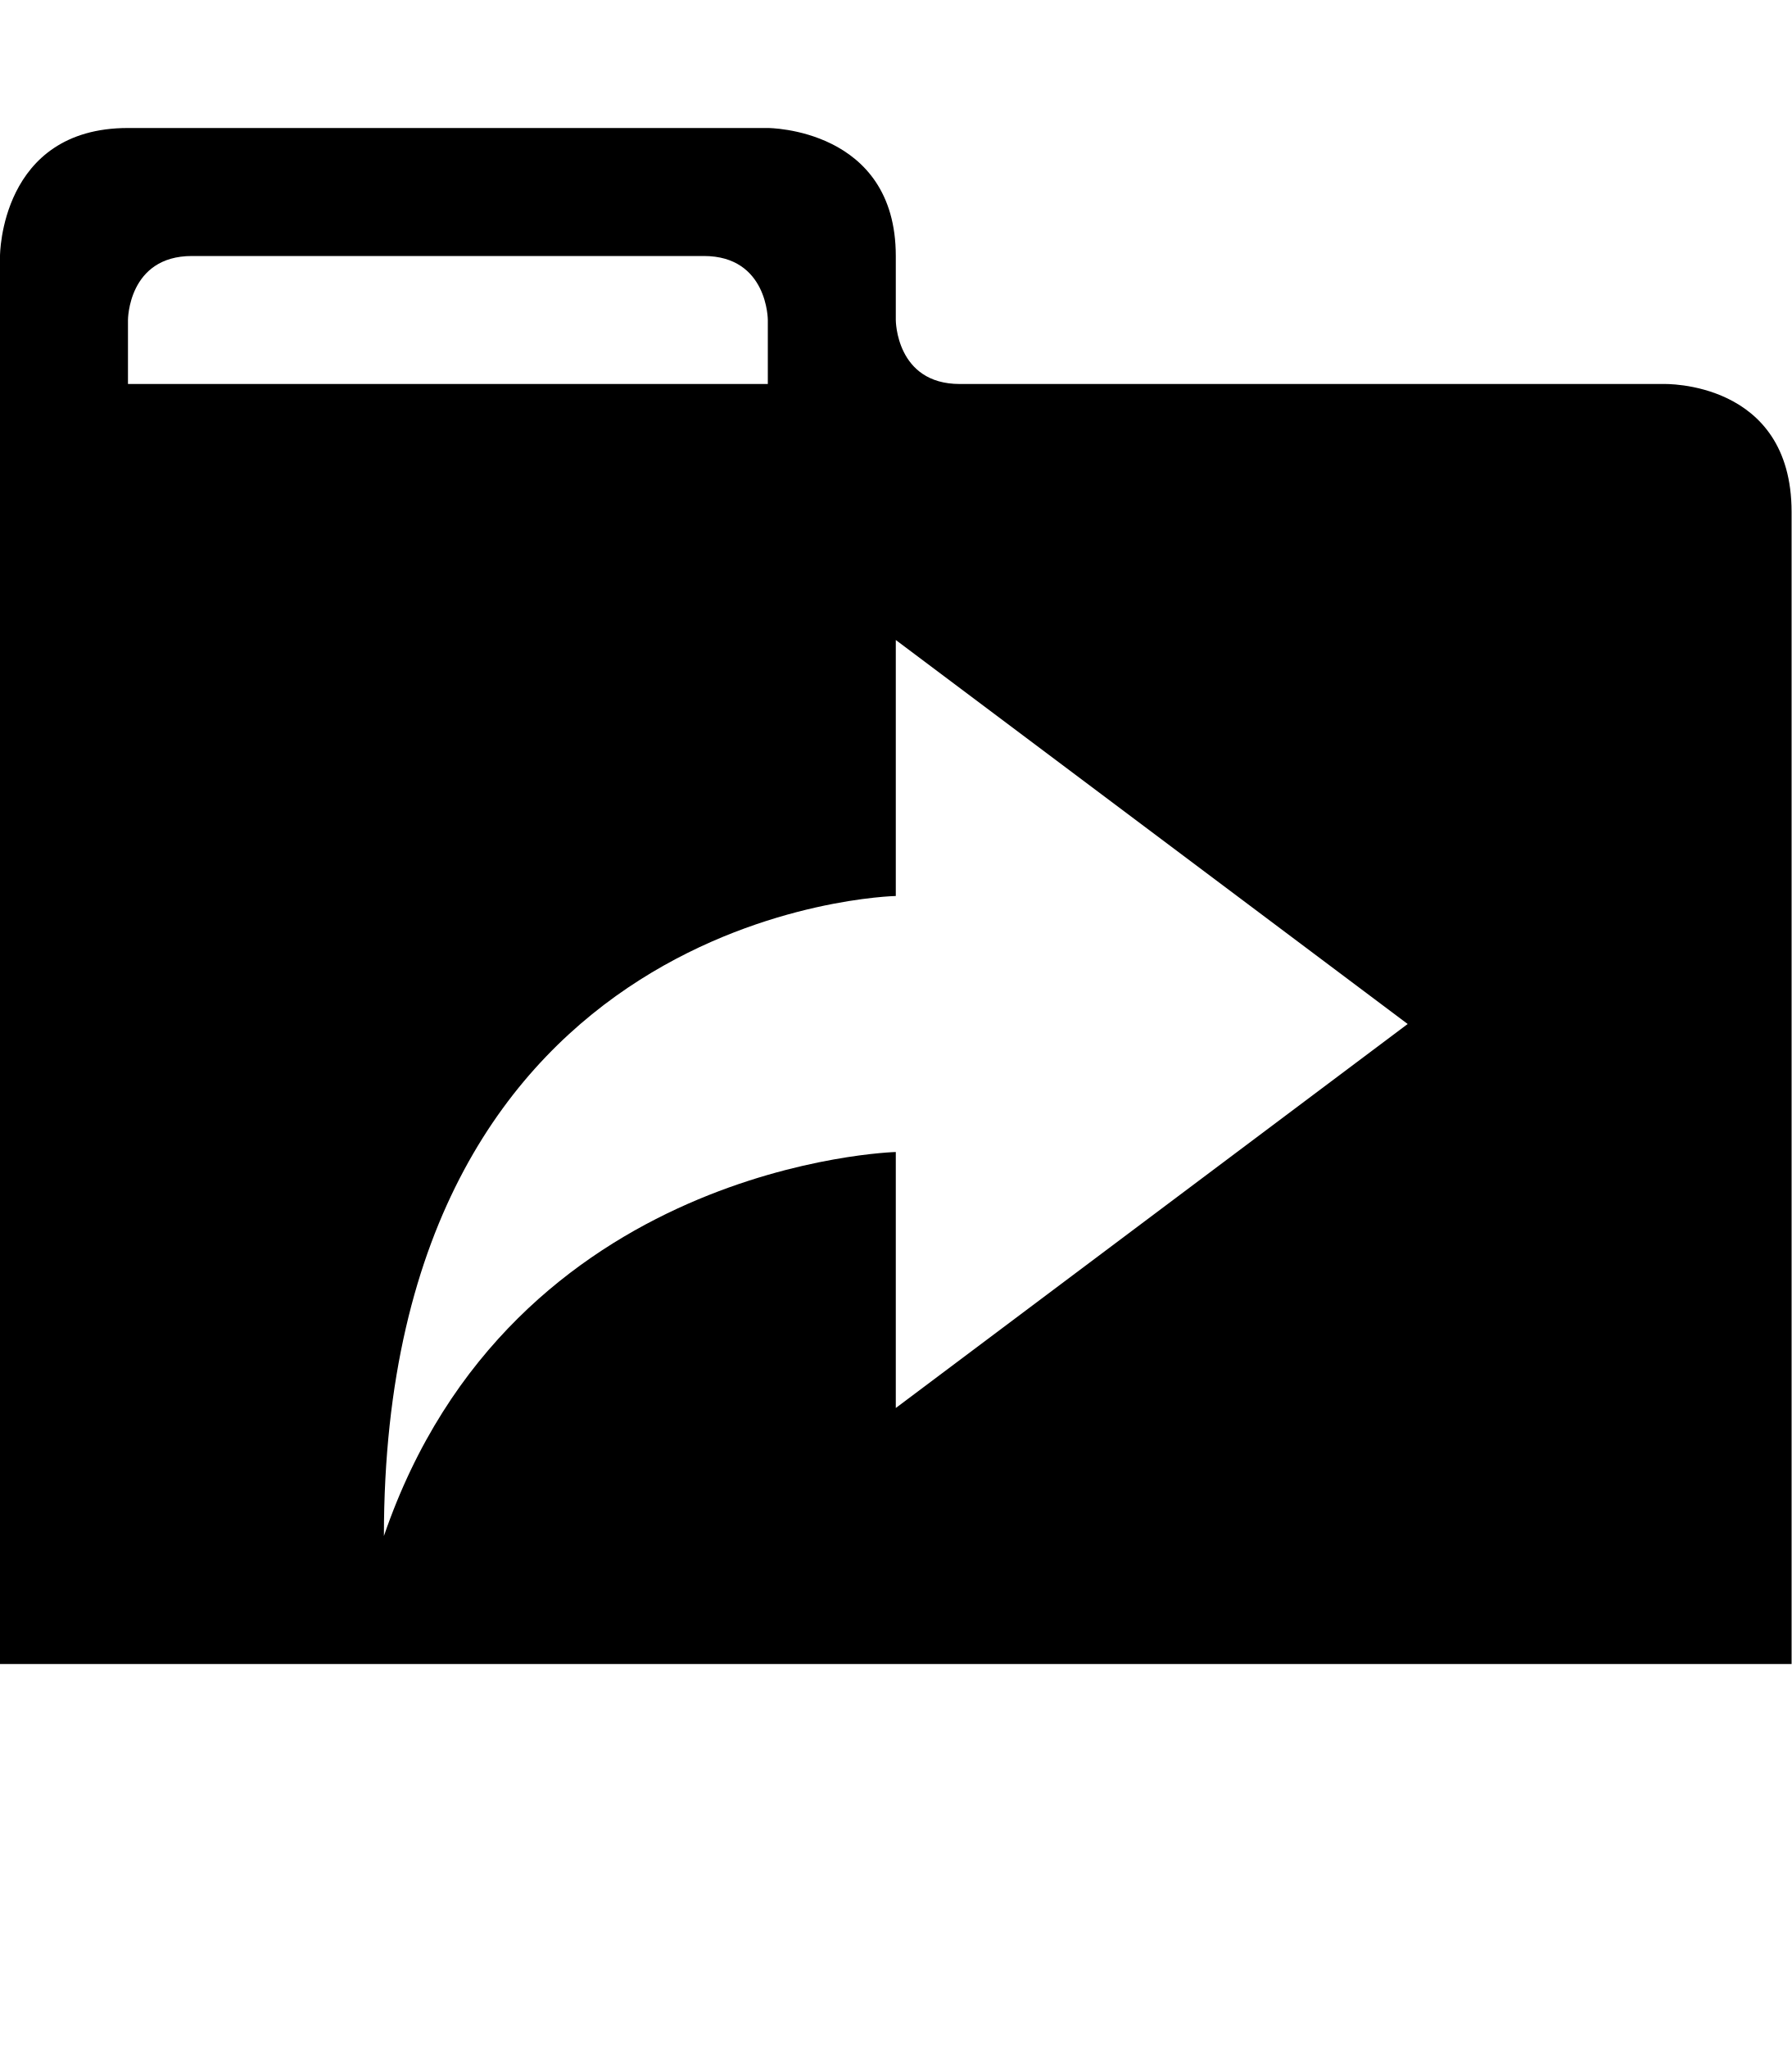
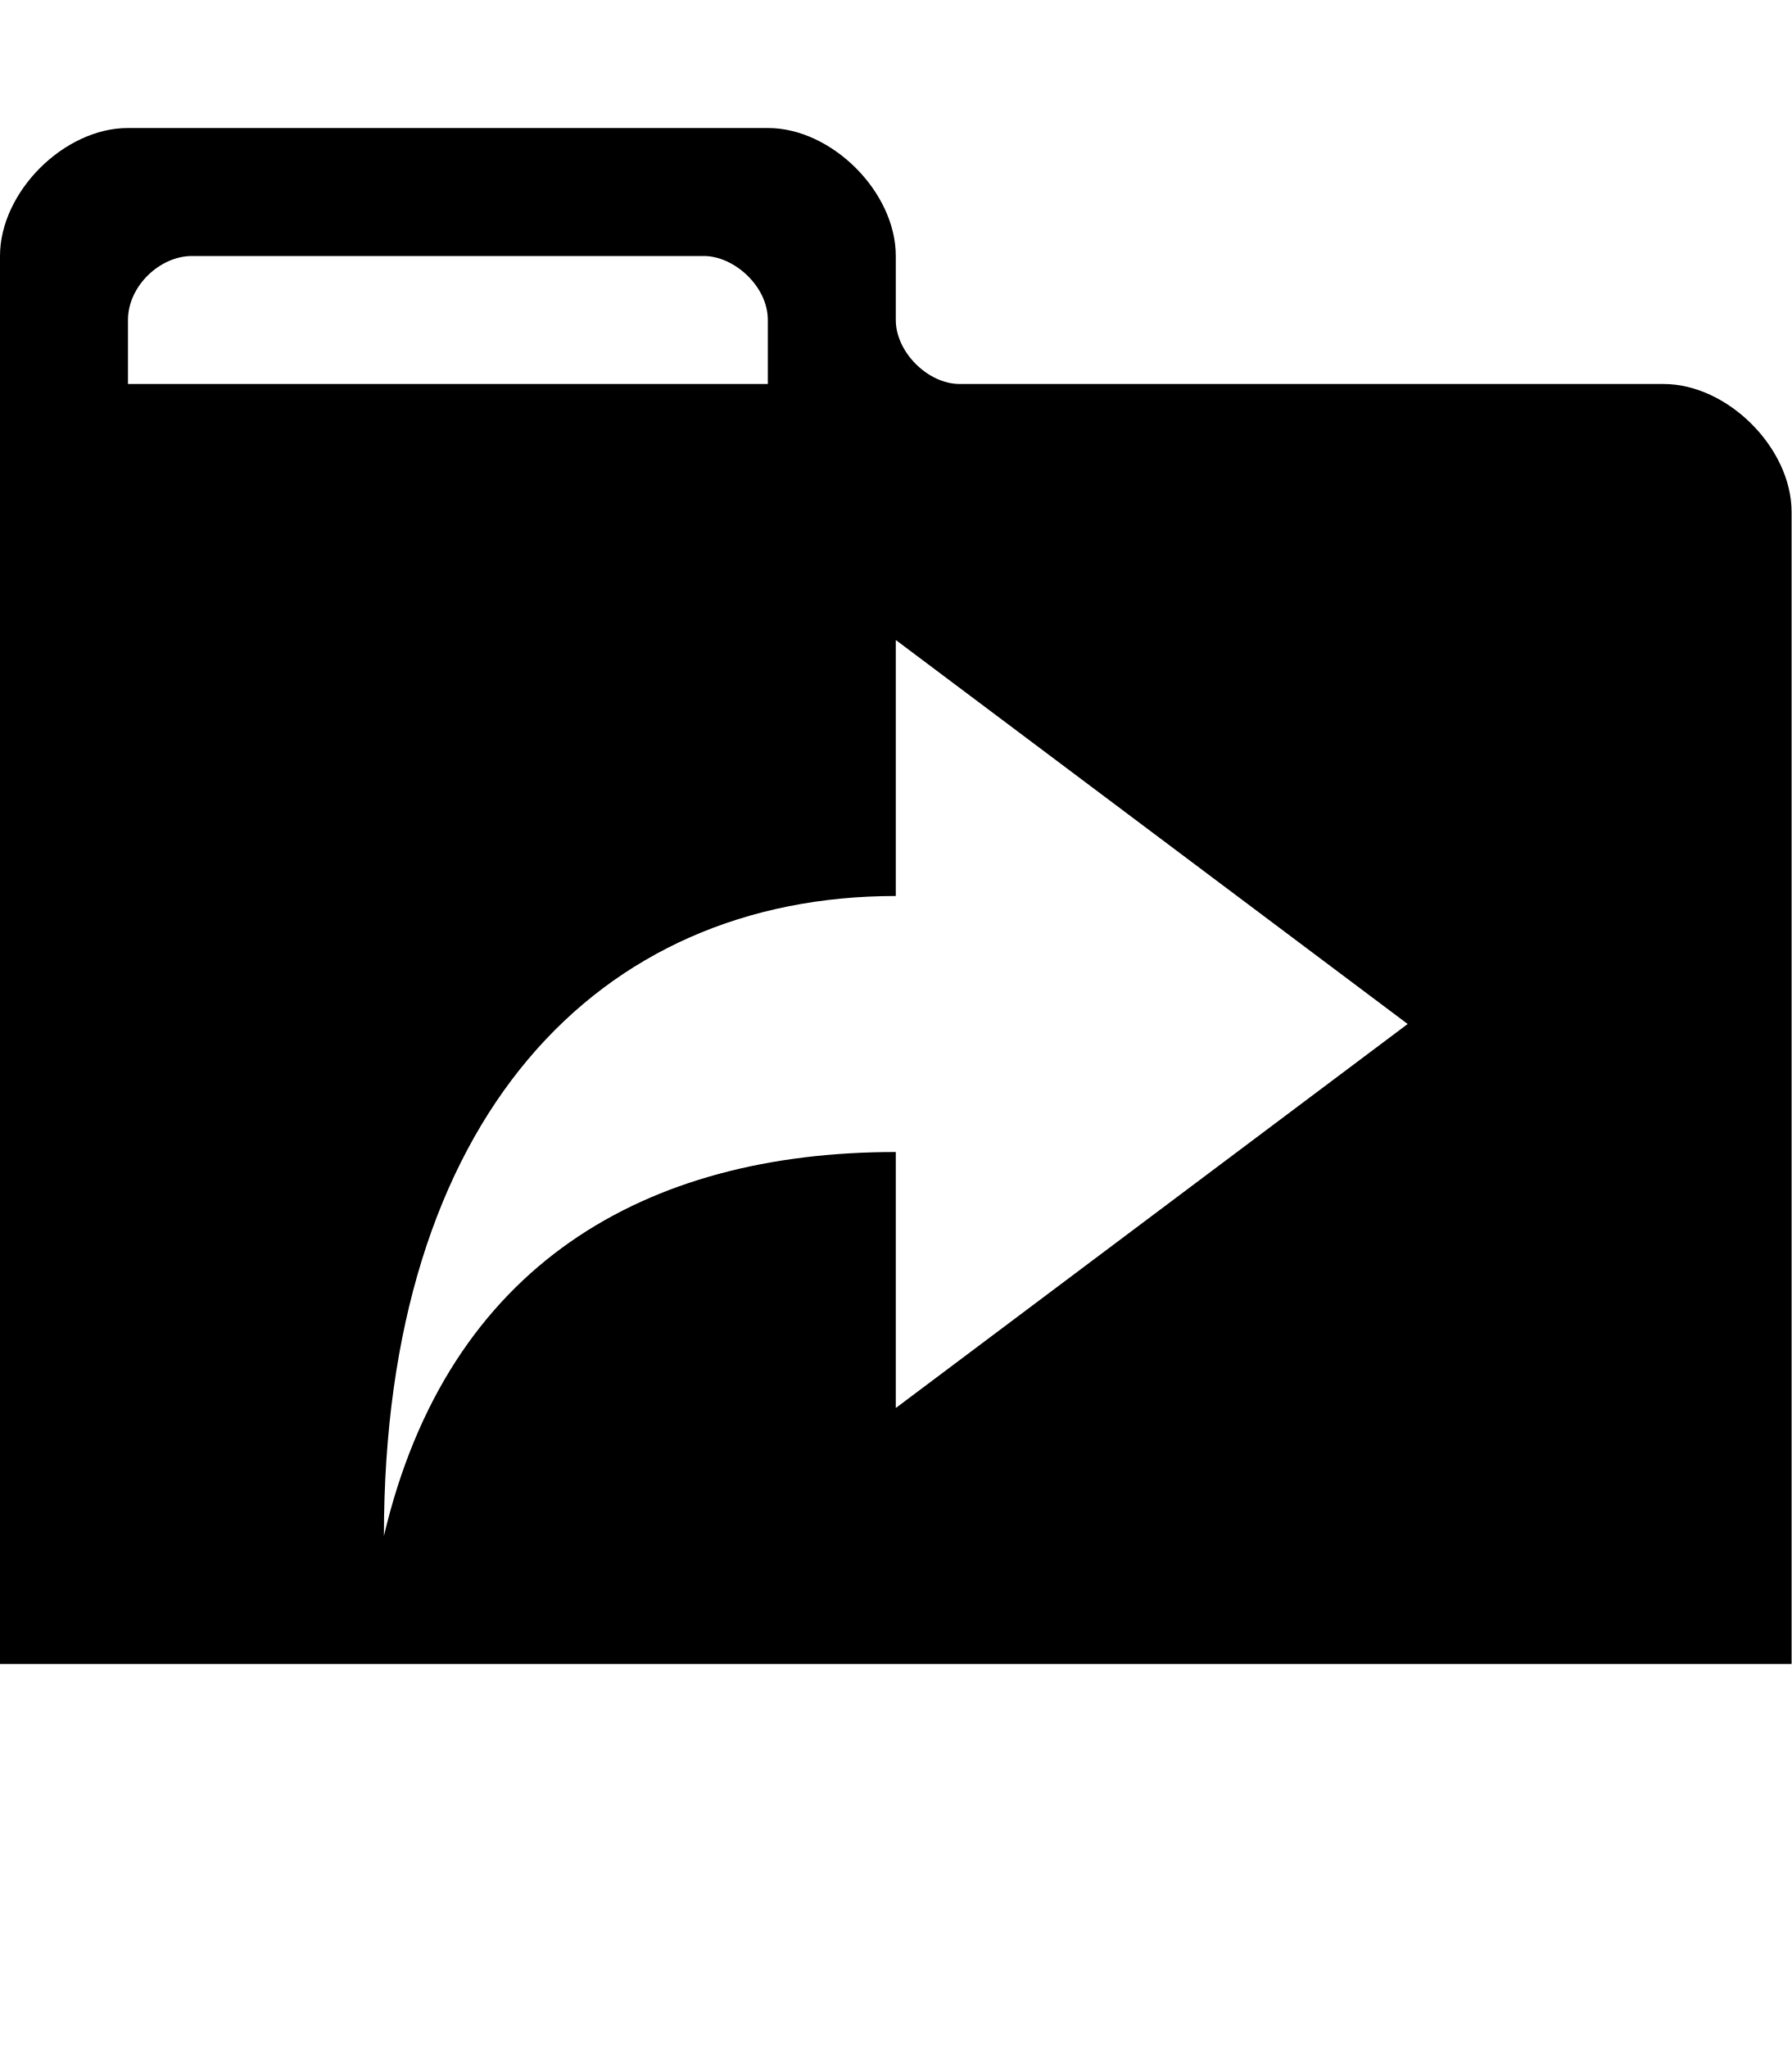
<svg xmlns="http://www.w3.org/2000/svg" height="1024" width="896">
-   <path d="M832 192c0 0-320 0-352 0s-32-32-32-32 0-21.25 0-32c0-64-64-64-64-64s-256 0-320 0S0 128 0 128v704h896c0 0 0-510 0-576S832 192 832 192zM64 160c0 0 0-32 32-32h256c32 0 32 32 32 32v32H64V160zM448 704V576c0 0-192 5.125-256 192 0-314.875 256-320 256-320V320l256 192L448 704z" />
+   <path d="M832 192h-352c-16 0-32-16-32-32s0 0 0-32-32-64-64-64h-320c-32 0-64 32-64 64s0 704 0 704h896s0-544 0-576-32-64-64-64z m-768-32c0-17 16-32 32-32h256c15 0 32 15 32 32s0 32 0 32h-320s0-15 0-32z m384 544v-128c-125 0-224 56-256 192 0-209 107-320 256-320 0-49 0-128 0-128l256 192-256 192z" />
</svg>
